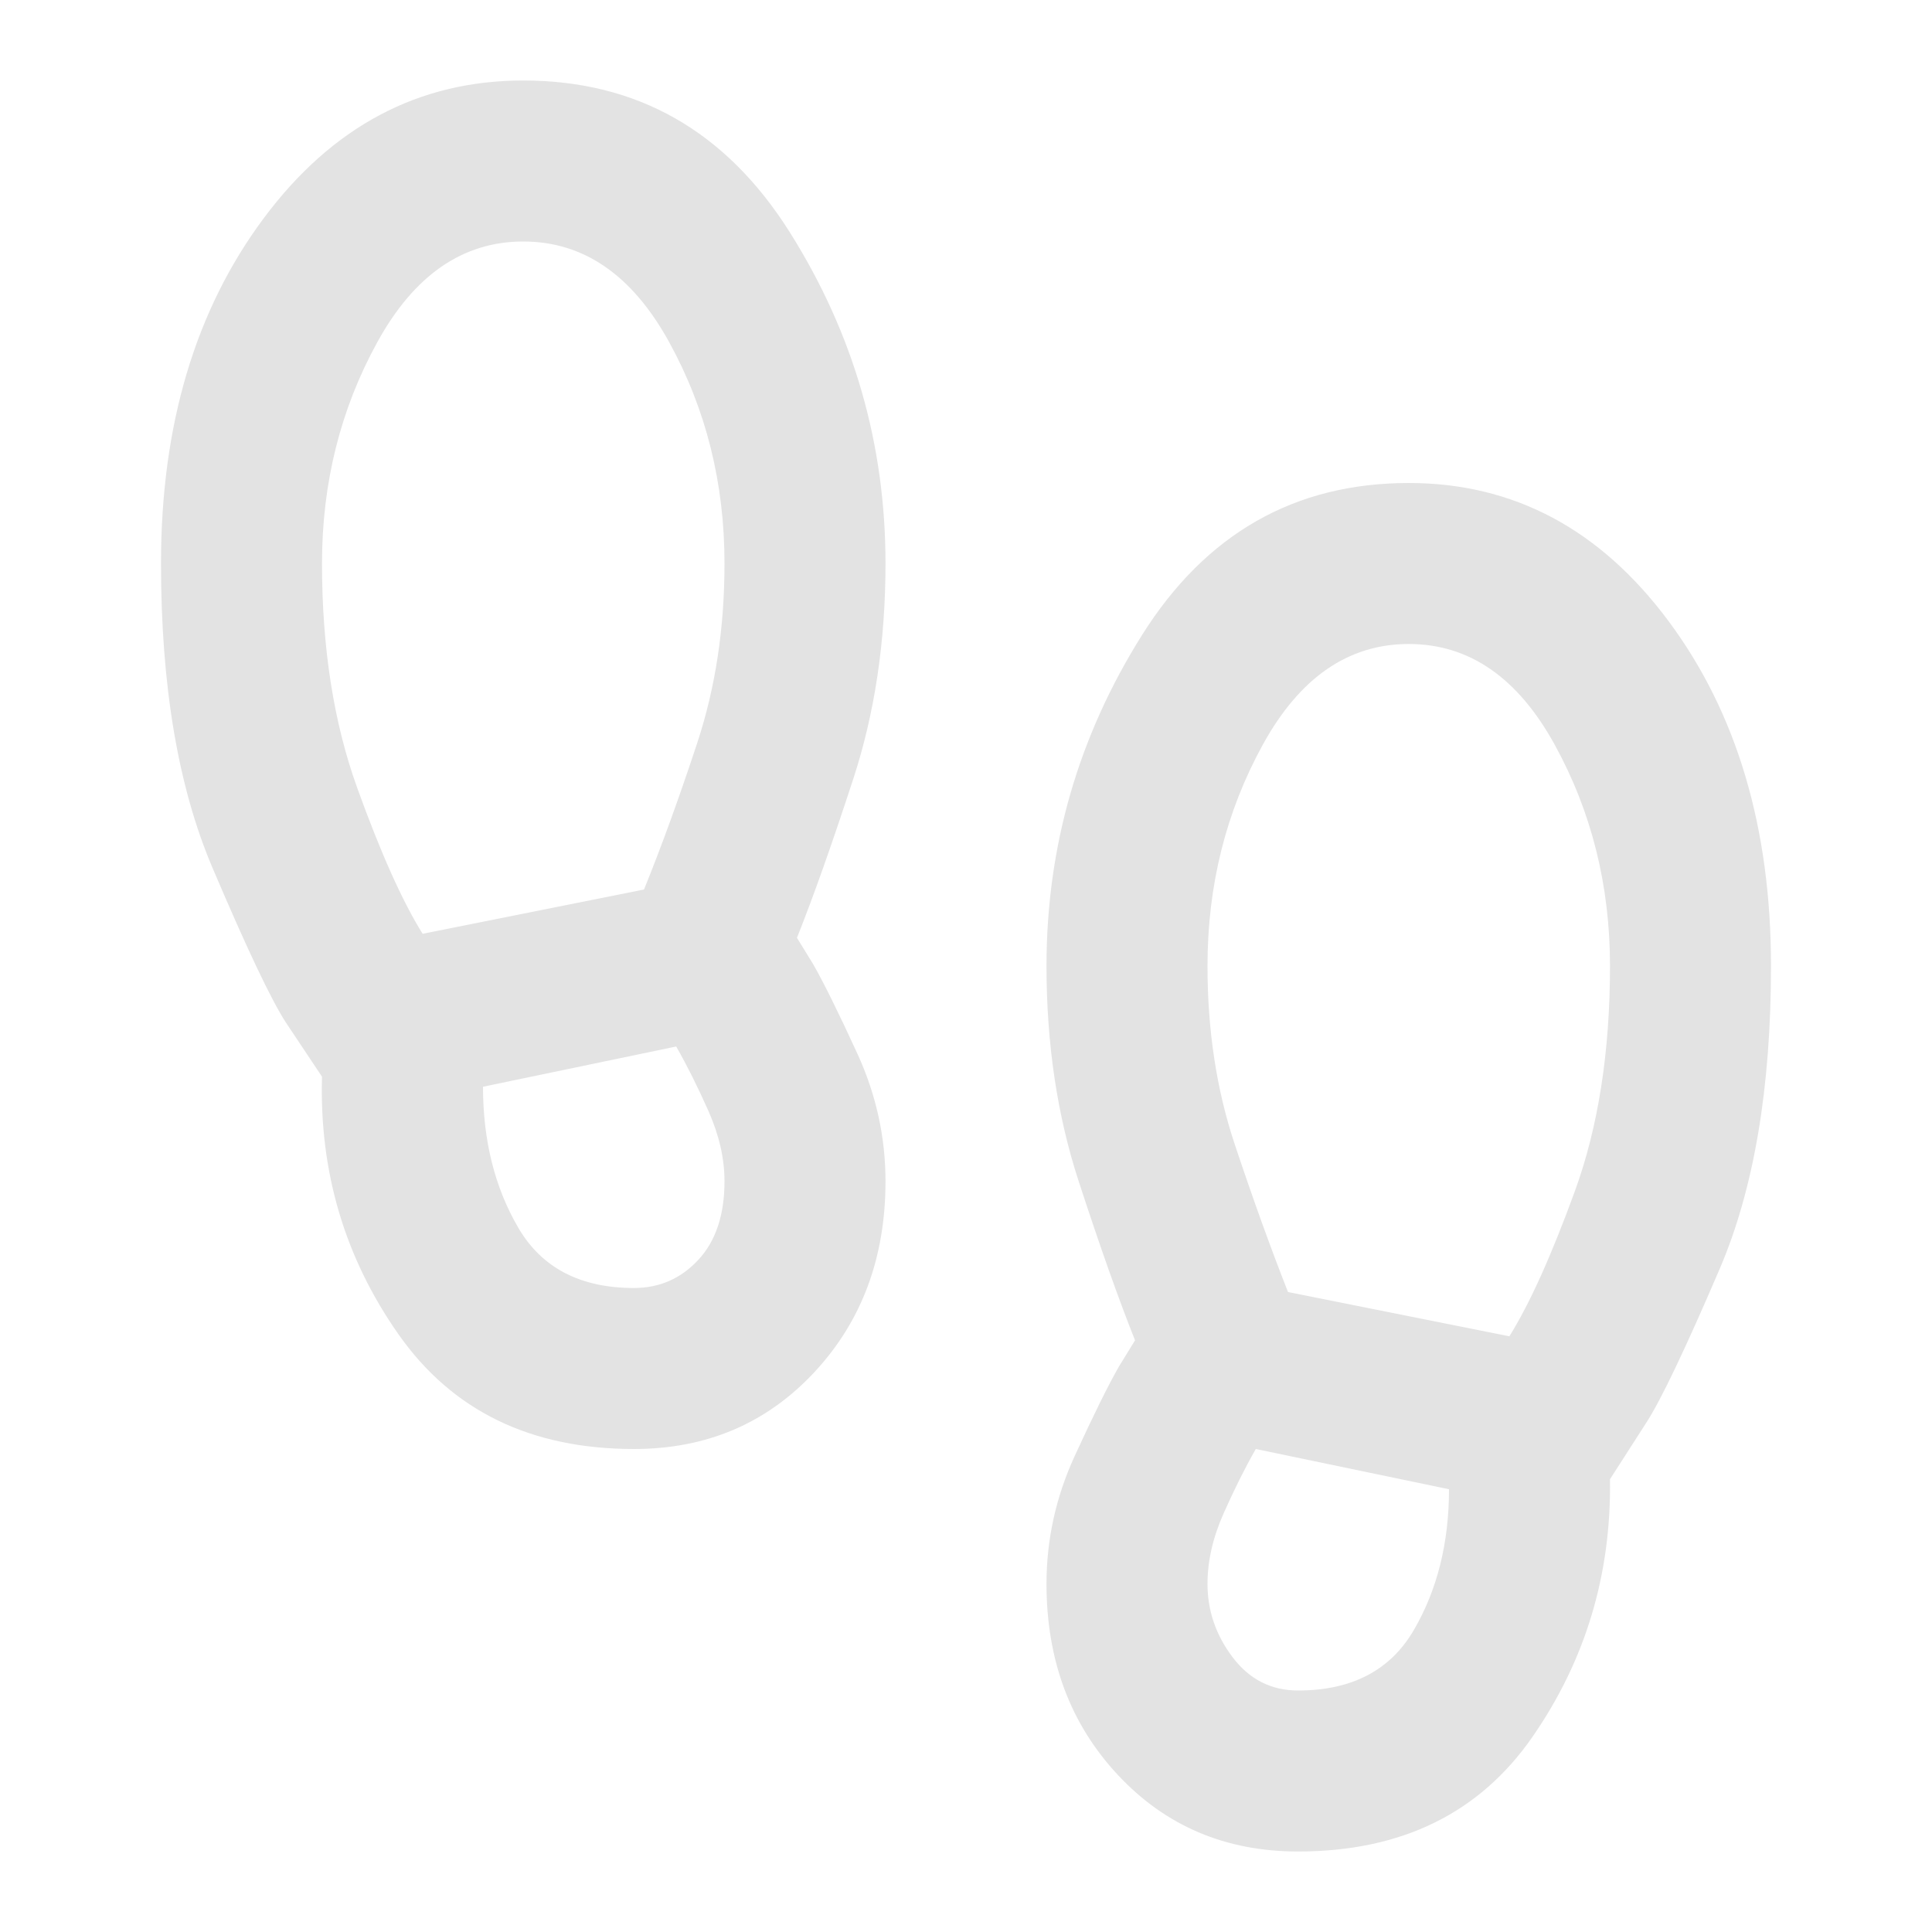
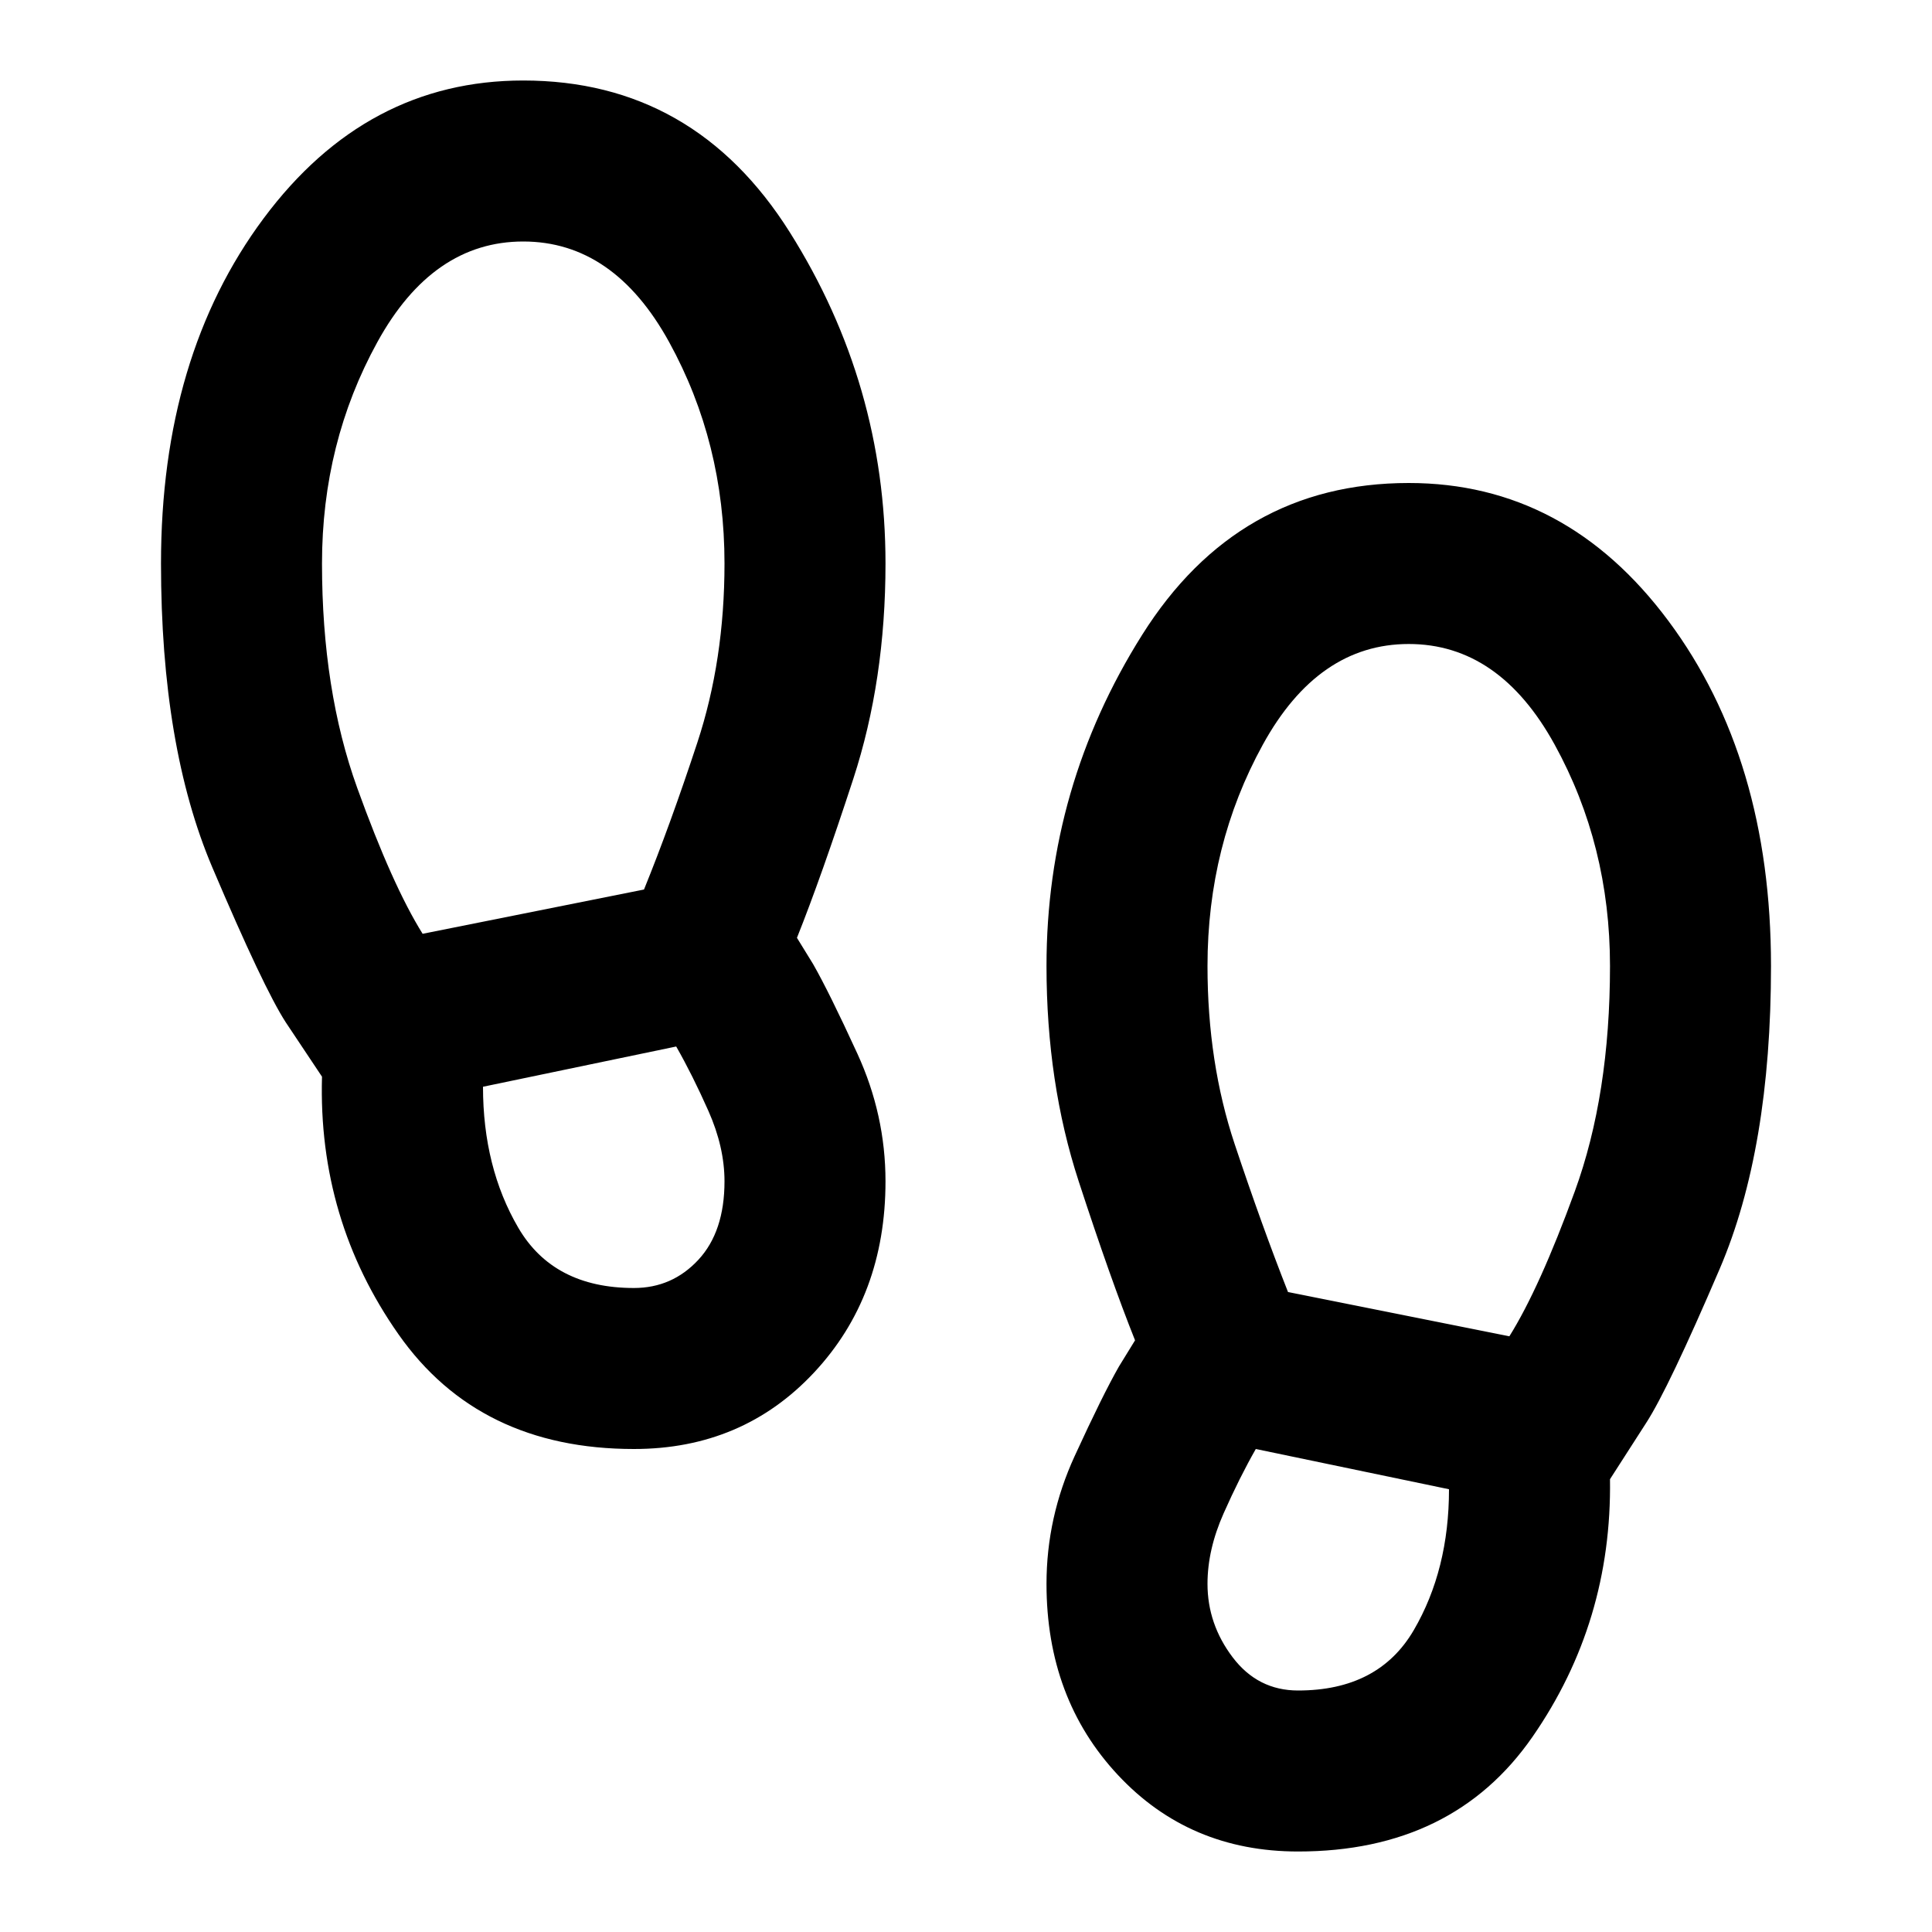
- <svg xmlns="http://www.w3.org/2000/svg" height="24px" viewBox="0 -960 960 960" width="24px" fill="#e3e3e3">
+ <svg xmlns="http://www.w3.org/2000/svg" height="24px" viewBox="0 -960 960 960" width="24px">
  <path d="M260-840q-45 0-72.5 50T160-680q0 63 17.5 111.5T210-496l110-22q13-32 26.5-73t13.5-89q0-60-27.5-110T260-840Zm55 520q19 0 32-14t13-39q0-17-8-35t-16-32l-96 20q0 40 17.5 70t57.5 30Zm385-320q-45 0-72.5 50T600-480q0 48 13.5 88.5T640-318l110 22q15-24 32.5-72T800-480q0-60-27.5-110T700-640Zm-55 520q40 0 57.5-30t17.5-70l-96-20q-8 14-16 32t-8 35q0 20 12.5 36.5T645-120ZM315-240q-77 0-117-57t-38-128l-18-27q-11-17-36.5-77T80-680q0-103 51-171.5T260-920q85 0 132.5 75.5T440-680q0 58-16 107t-28 79l8 13q8 14 22 44.5t14 63.5q0 57-35.5 95T315-240ZM645-40q-54 0-89.5-38T520-173q0-33 14-63.5t22-44.5l8-13q-12-30-28-79t-16-107q0-89 47.5-164.5T700-720q78 0 129 68.5T880-480q0 91-25.5 150.5T818-253l-18 28q1 71-38.5 128T645-40Z" />
</svg>
